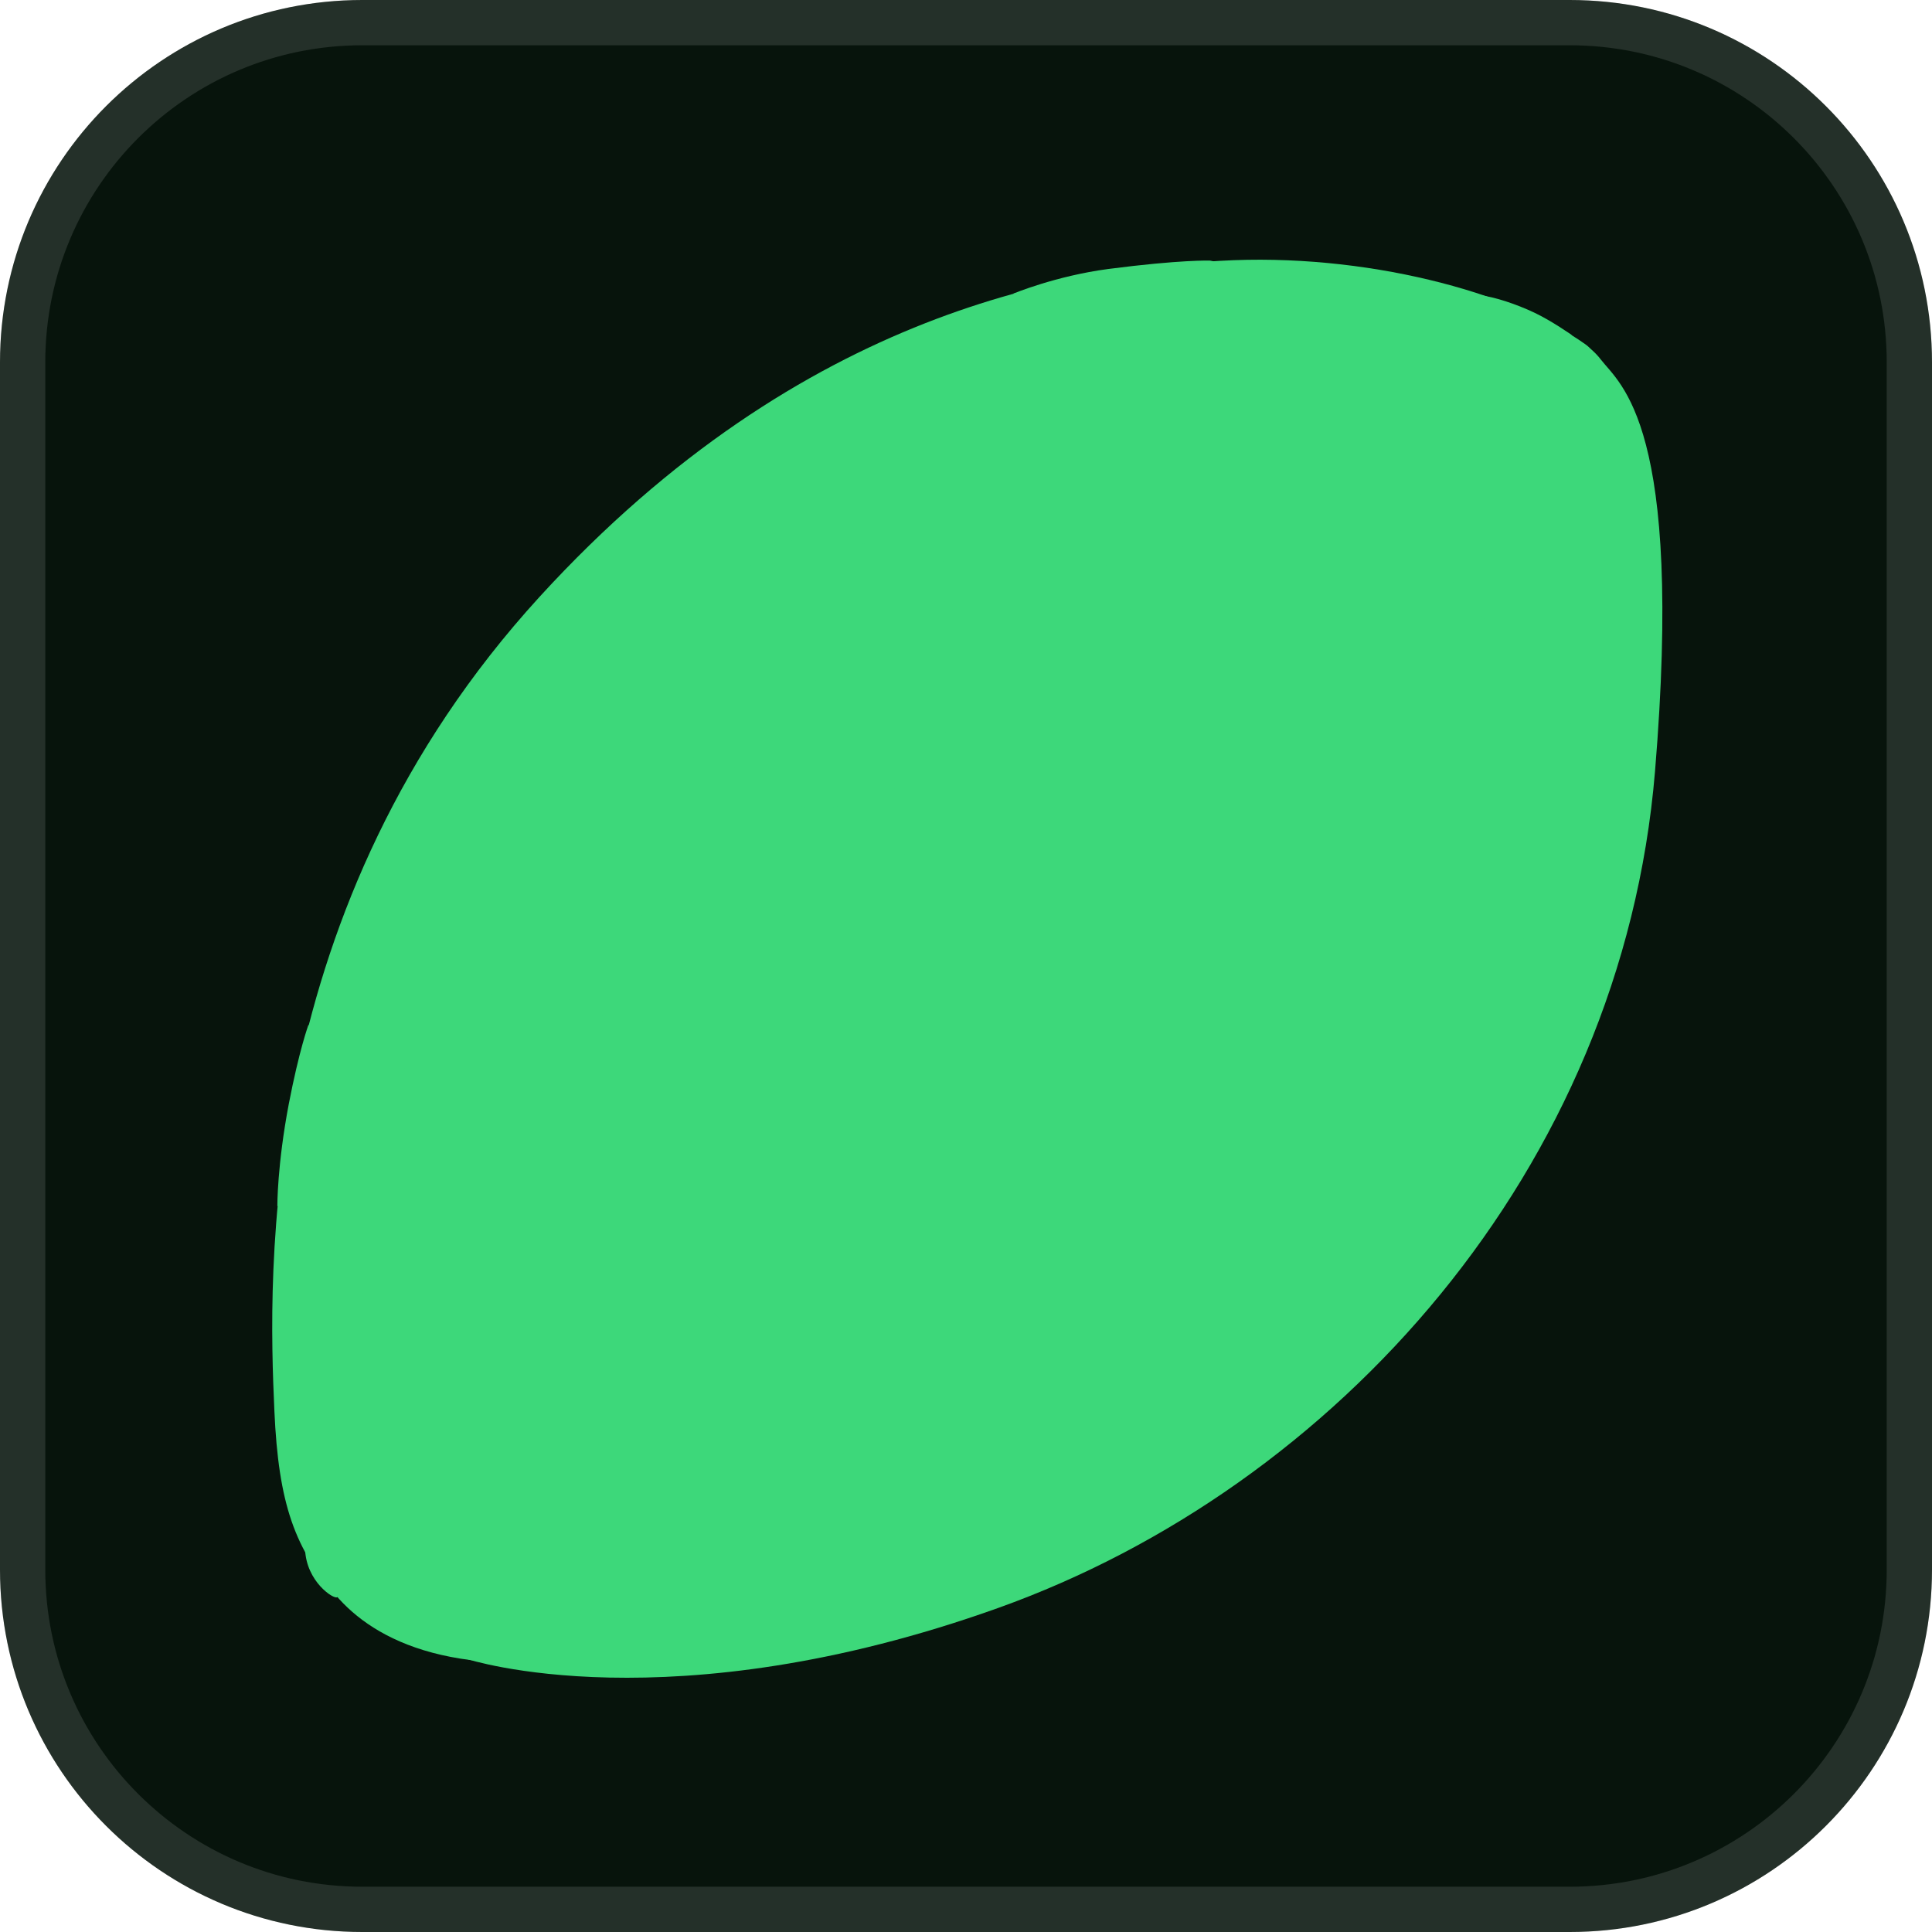
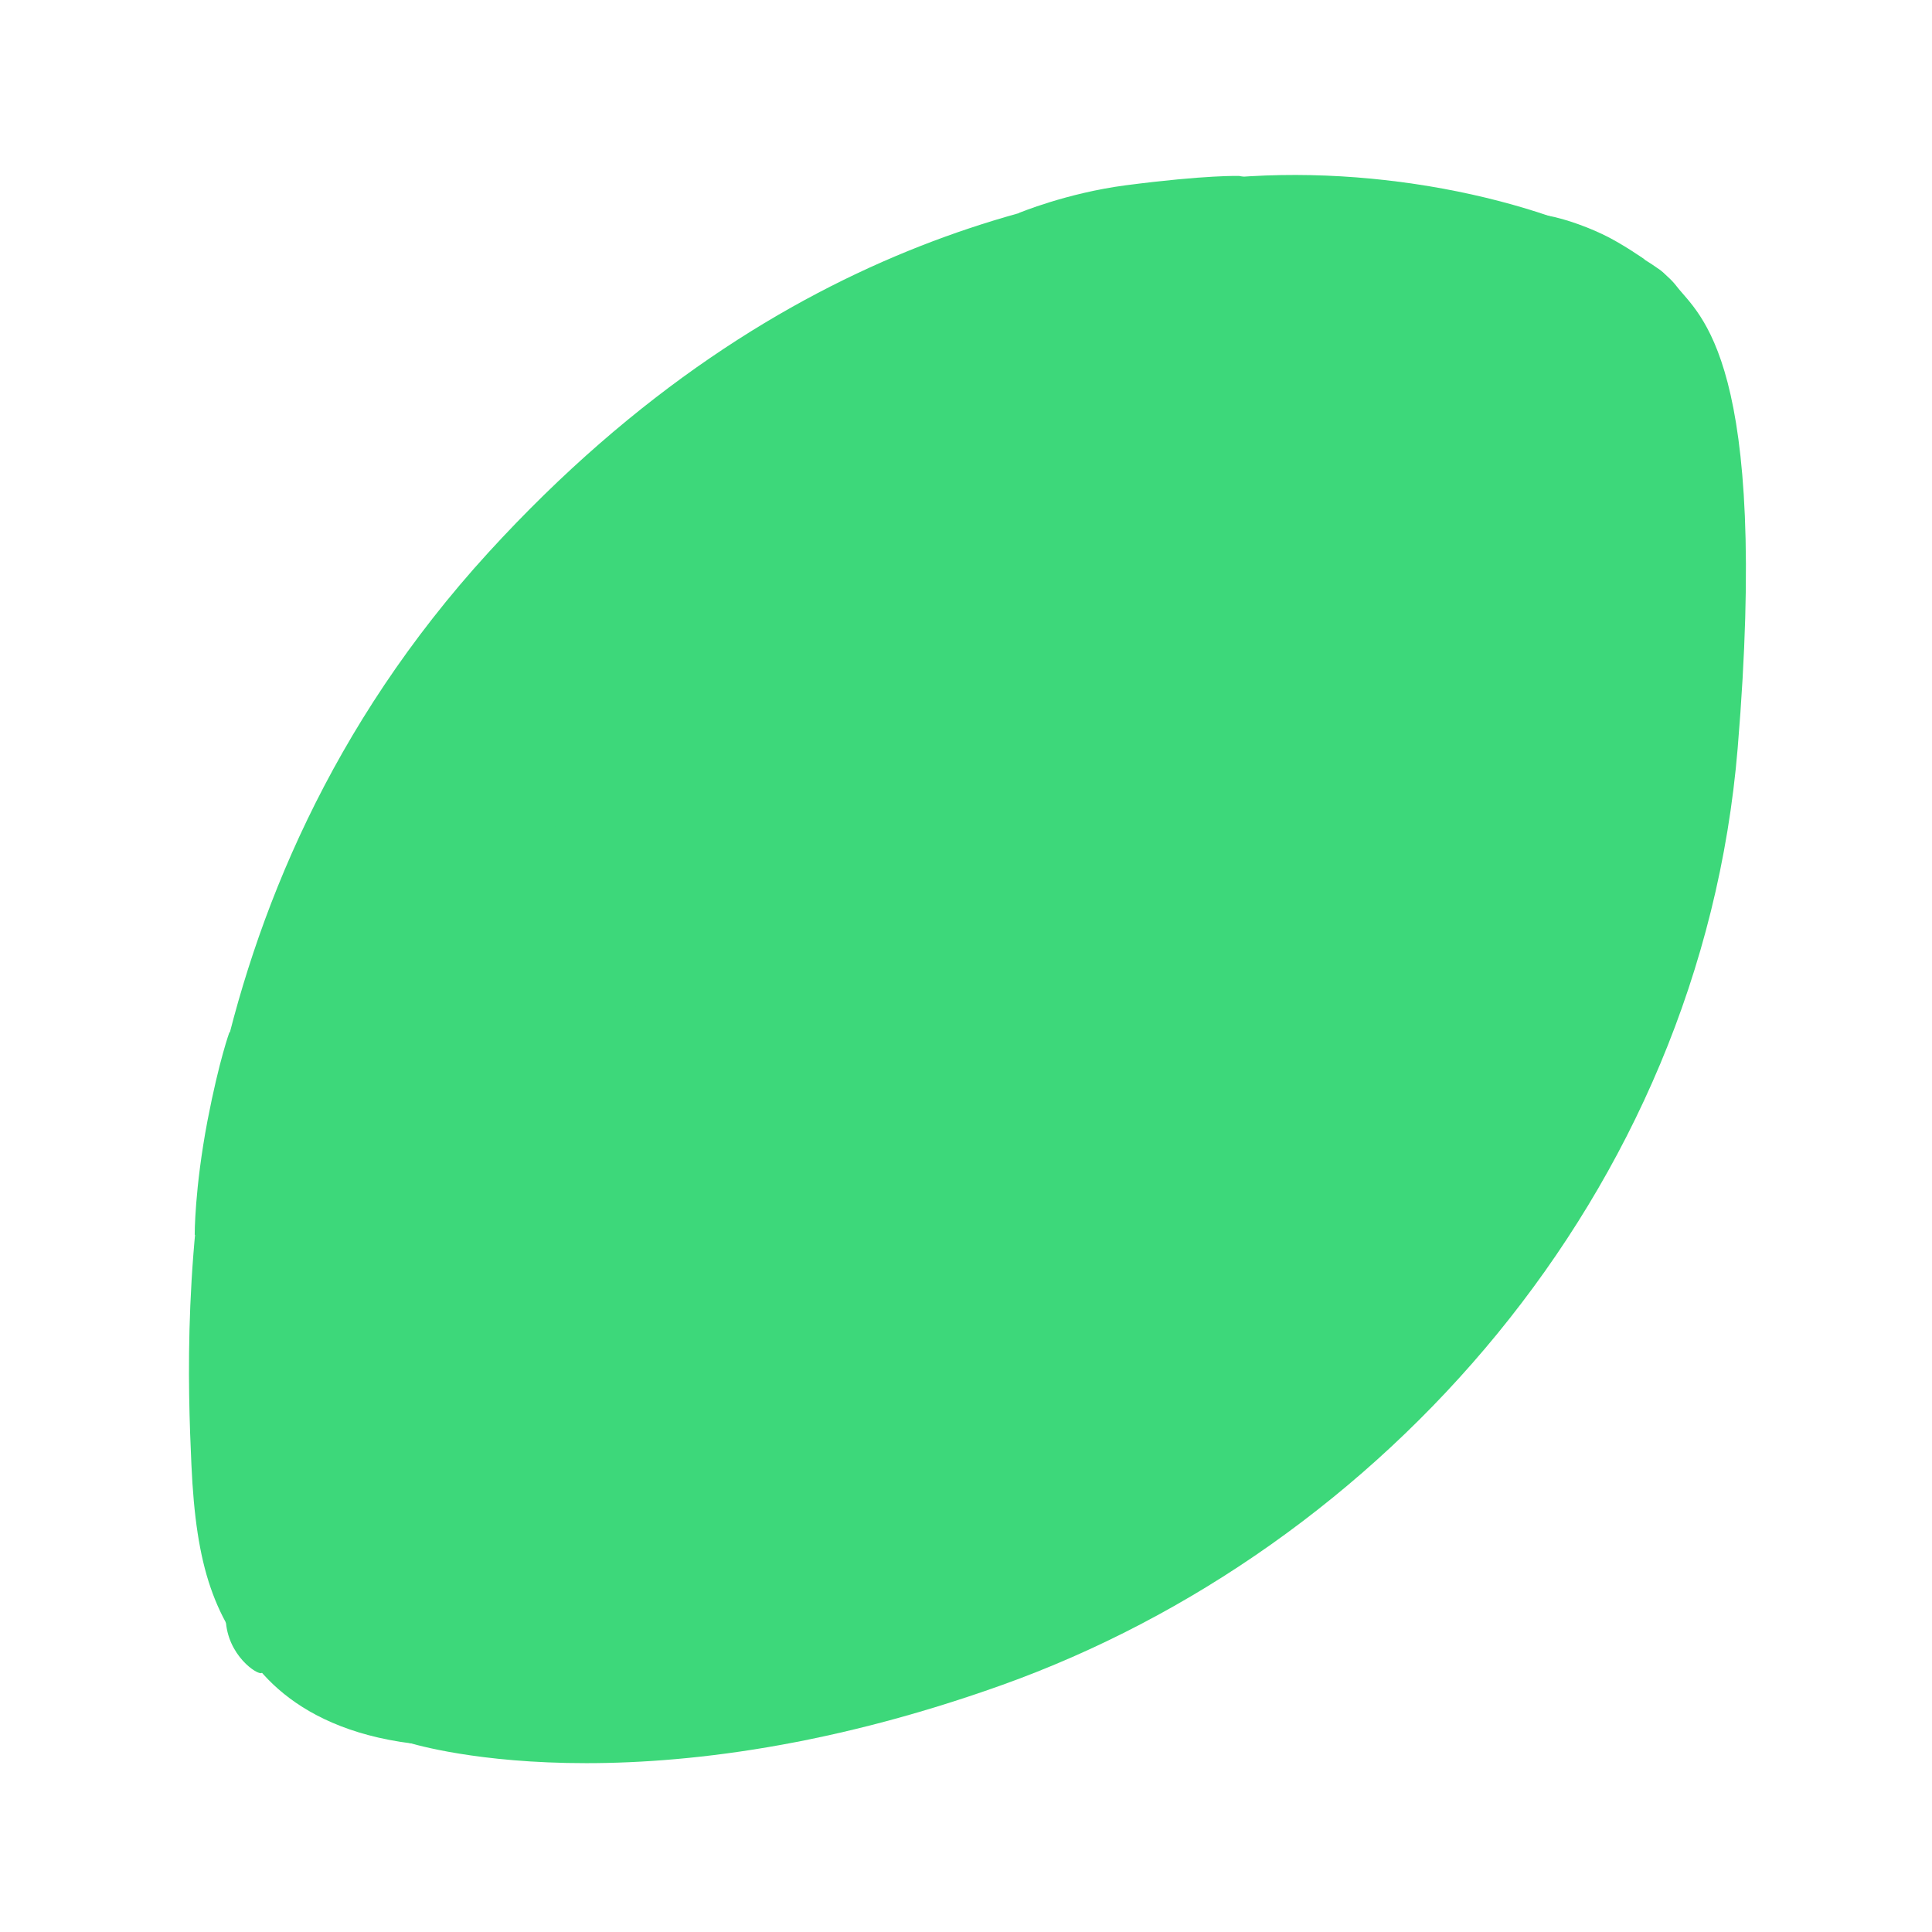
<svg xmlns="http://www.w3.org/2000/svg" viewBox="0 0 64 64" fill="none">
-   <rect width="64" height="64" rx="12" fill="#07140c" />
-   <rect x="0.75" y="0.75" width="62.5" height="62.5" rx="11.25" fill="none" stroke="rgba(255,255,255,0.12)" stroke-width="1.5" />
-   <svg x="7" y="7" width="50" height="50" viewBox="0 0 128 128" preserveAspectRatio="xMidYMid meet">
+   <svg x="4" y="4" width="56" height="56" viewBox="0 0 128 128" preserveAspectRatio="xMidYMid meet">
    <path d="M78.87 72.26l-57.19 50.51s17.18 5.64 45.05-4.33c28.59-10.23 52.89-37.1 55.7-70.94c2.44-29.39-2.94-32.78-4.61-34.95c-1.63-2.12-4.38-2.39-4.38-2.39l-34.57 62.1z" fill="#3dd87a" />
    <path d="M27.83 32.7C3.85 58.95 4.82 90.06 5.35 101.75c.35 7.8 1.7 11.76 5.49 15.93c3.54 3.89 10.93 7.37 25.98 4.18c15.67-3.32 39.52-14.28 61.12-38.88c22.91-26.1 24.79-67.27 18.59-71.7c-6.2-4.43-18.77-7.79-30.98-7.08S50.32 8.09 27.83 32.7z" fill="#3dd87a" />
    <path d="M10.67 117.53c-.29.19-2.62-1.32-2.72-4.08c-.18-4.66 2.97-18.05 7.43-28.28c4.19-9.63 7.19-13.94 7.19-13.94s-2.83-2.76-2.73-7.9s1.88-14.96 21.45-33.87C62.01 9.41 69 11.5 72.32 11.58c2.73.07 7 1.69 7.32 1.78c0 0 6.57-4.29 13.33-5.71s13.56-.63 14.67-.52c1.12.11 3.04.74 4.57 1.47c1.46.69 3.19 1.91 3.19 1.91s-12-1.49-19.81.51s-12.71 4.92-12.71 4.92s2.2 3.88 2 6.57c-.29 3.81-2.76 6.95-9.81 14.19c-6.15 6.32-28.22 31.2-30.95 33.99c-3.52 3.62-7.9 5.33-11.81 4.95c-3.9-.38-6.28-1.9-6.28-1.9s-4.29 7.33-7.43 15.05s-5.24 15.62-7.05 24.57c-.45 2.26-.34 3.81-.88 4.17z" fill="#3dd87a" />
    <path d="M26.63 70.14c2.55 1.51 9.38 2.3 13.26-.83c3.88-3.12 9-10.39 20.61-23.26c8.8-9.74 18.91-18.01 19.39-22.74c.63-6.26-5.01-8.51-11.07-8.04c-6.05.47-17.5 8.8-26.96 18.64s-16.84 19.2-18.35 25.82c-.93 4.07.03 8.57 3.12 10.41z" fill="#3dd87a" />
    <path d="M67.99 6.99s7.65 1.38 15.5 6.58S99.9 25.55 105.14 31.3c2.97 3.26 11.25 13.87 11.73 13.87s1.43-6.34 1.72-8.7c.28-2.36.76-4.64.47-5.49c-.28-.85-5.81-8.24-14.76-16.18C94.13 5.78 84.69 4.18 84.69 4.18s-2.45-.09-8.62.71c-4.47.59-8.08 2.1-8.08 2.1z" fill="#3dd87a" />
    <path d="M8.23 69.01S13.3 70.23 22 76.28c9.8 6.82 15.89 12.2 23.27 19.77c7.01 7.19 14.54 16.75 14.54 17.32c0 .57-2.98 1.76-7.35 3.68c-2.14.94-6.21 2.7-6.88 2.41c-.66-.28-6.03-8.43-14.41-16.51c-5.3-5.11-11.07-10.59-18.45-15.14C8 84.91 5.6 84.35 5.6 84.35s-.02-3.44.97-8.65c.89-4.61 1.66-6.69 1.66-6.69z" fill="#3dd87a" />
    <path d="M53.14 33.36C40.56 45.28 26.29 64.16 25.5 65.31c-1.37 1.98-1.4 3.55.37 4.65c1.77 1.1 3.05-.66 4.17-2.1c1.24-1.59 12.5-17.88 24.26-29.2C67.9 25.59 77.24 19.43 78.38 18.3c.84-.84 3.03-1.8 1.23-3.5c-1.37-1.3-4.07.38-5.2 1.23c-1.14.85-7.96 4.72-21.27 17.33z" fill="#3dd87a" />
    <path d="M66.18 13.61c-1.79 1.39-1.62 3.93.52 5.61c1.63 1.28 5.11 4.03 6.77 5.55c2.02 1.85 3.95 2.2 5.44 1.04c1.56-1.21 2.37-4.22-.4-7c-2.75-2.75-4.34-4.4-7.23-5.55c-1.88-.75-3.82-.63-5.1.35z" fill="#3dd87a" />
    <path d="M63.88 20.46c-1.65-.64-4.43-1.89-6.61.09c-2.18 1.98-1.03 4.53.93 5.95s4.78 4.22 7.58 6.21c1.6 1.13 4.36 2.06 6.32-.1c1.62-1.79.24-4.75-.98-6.24c-1.42-1.75-4.34-4.79-7.24-5.91z" fill="#3dd87a" />
    <path d="M56.23 28.65c-2.14-1.21-5.73-2.37-8.16.12c-2.66 2.73-1.16 4.74 1.45 6.36c2.19 1.36 6.65 5.2 8.1 6.19c2.37 1.62 5.39.91 6.54-.87c1.91-2.95-.7-6.38-2.66-7.98c-1.91-1.56-4.4-3.32-5.27-3.82z" fill="#3dd87a" />
    <path d="M39.69 36.98c-1.61 1.87-1.85 3.88.64 6.6c2.49 2.72 6.85 5.91 9.37 6.77c2.89.98 4.28-.12 5.32-1.74s.22-5.27-2.44-7.64c-1.68-1.5-4.68-4.16-8.38-4.97c-2.01-.44-3.47-.23-4.51.98z" fill="#3dd87a" />
    <path d="M35.7 45.03c-1.39-.39-3.18.17-4.22 1.45c-1.04 1.27-1.54 3.79-.29 5.21c1.27 1.45 2.04 1.98 4.17 3.82c2.14 1.85 4.28 4.11 6.83 4.4c1.79.2 3.41-.69 4.17-1.85c.75-1.16.67-3.74-1.39-5.96c-1.46-1.58-5.17-5.92-9.27-7.07z" fill="#3dd87a" />
    <path d="M24.09 55.9c-2.11 2.75-.95 6.48 4.26 9.77c4.27 2.71 8.03 4.61 10.59 1.5c2.4-2.92.06-5.9-5.32-9.6c-5.04-3.46-7.62-4.15-9.53-1.67z" fill="#3dd87a" />
  </svg>
</svg>
